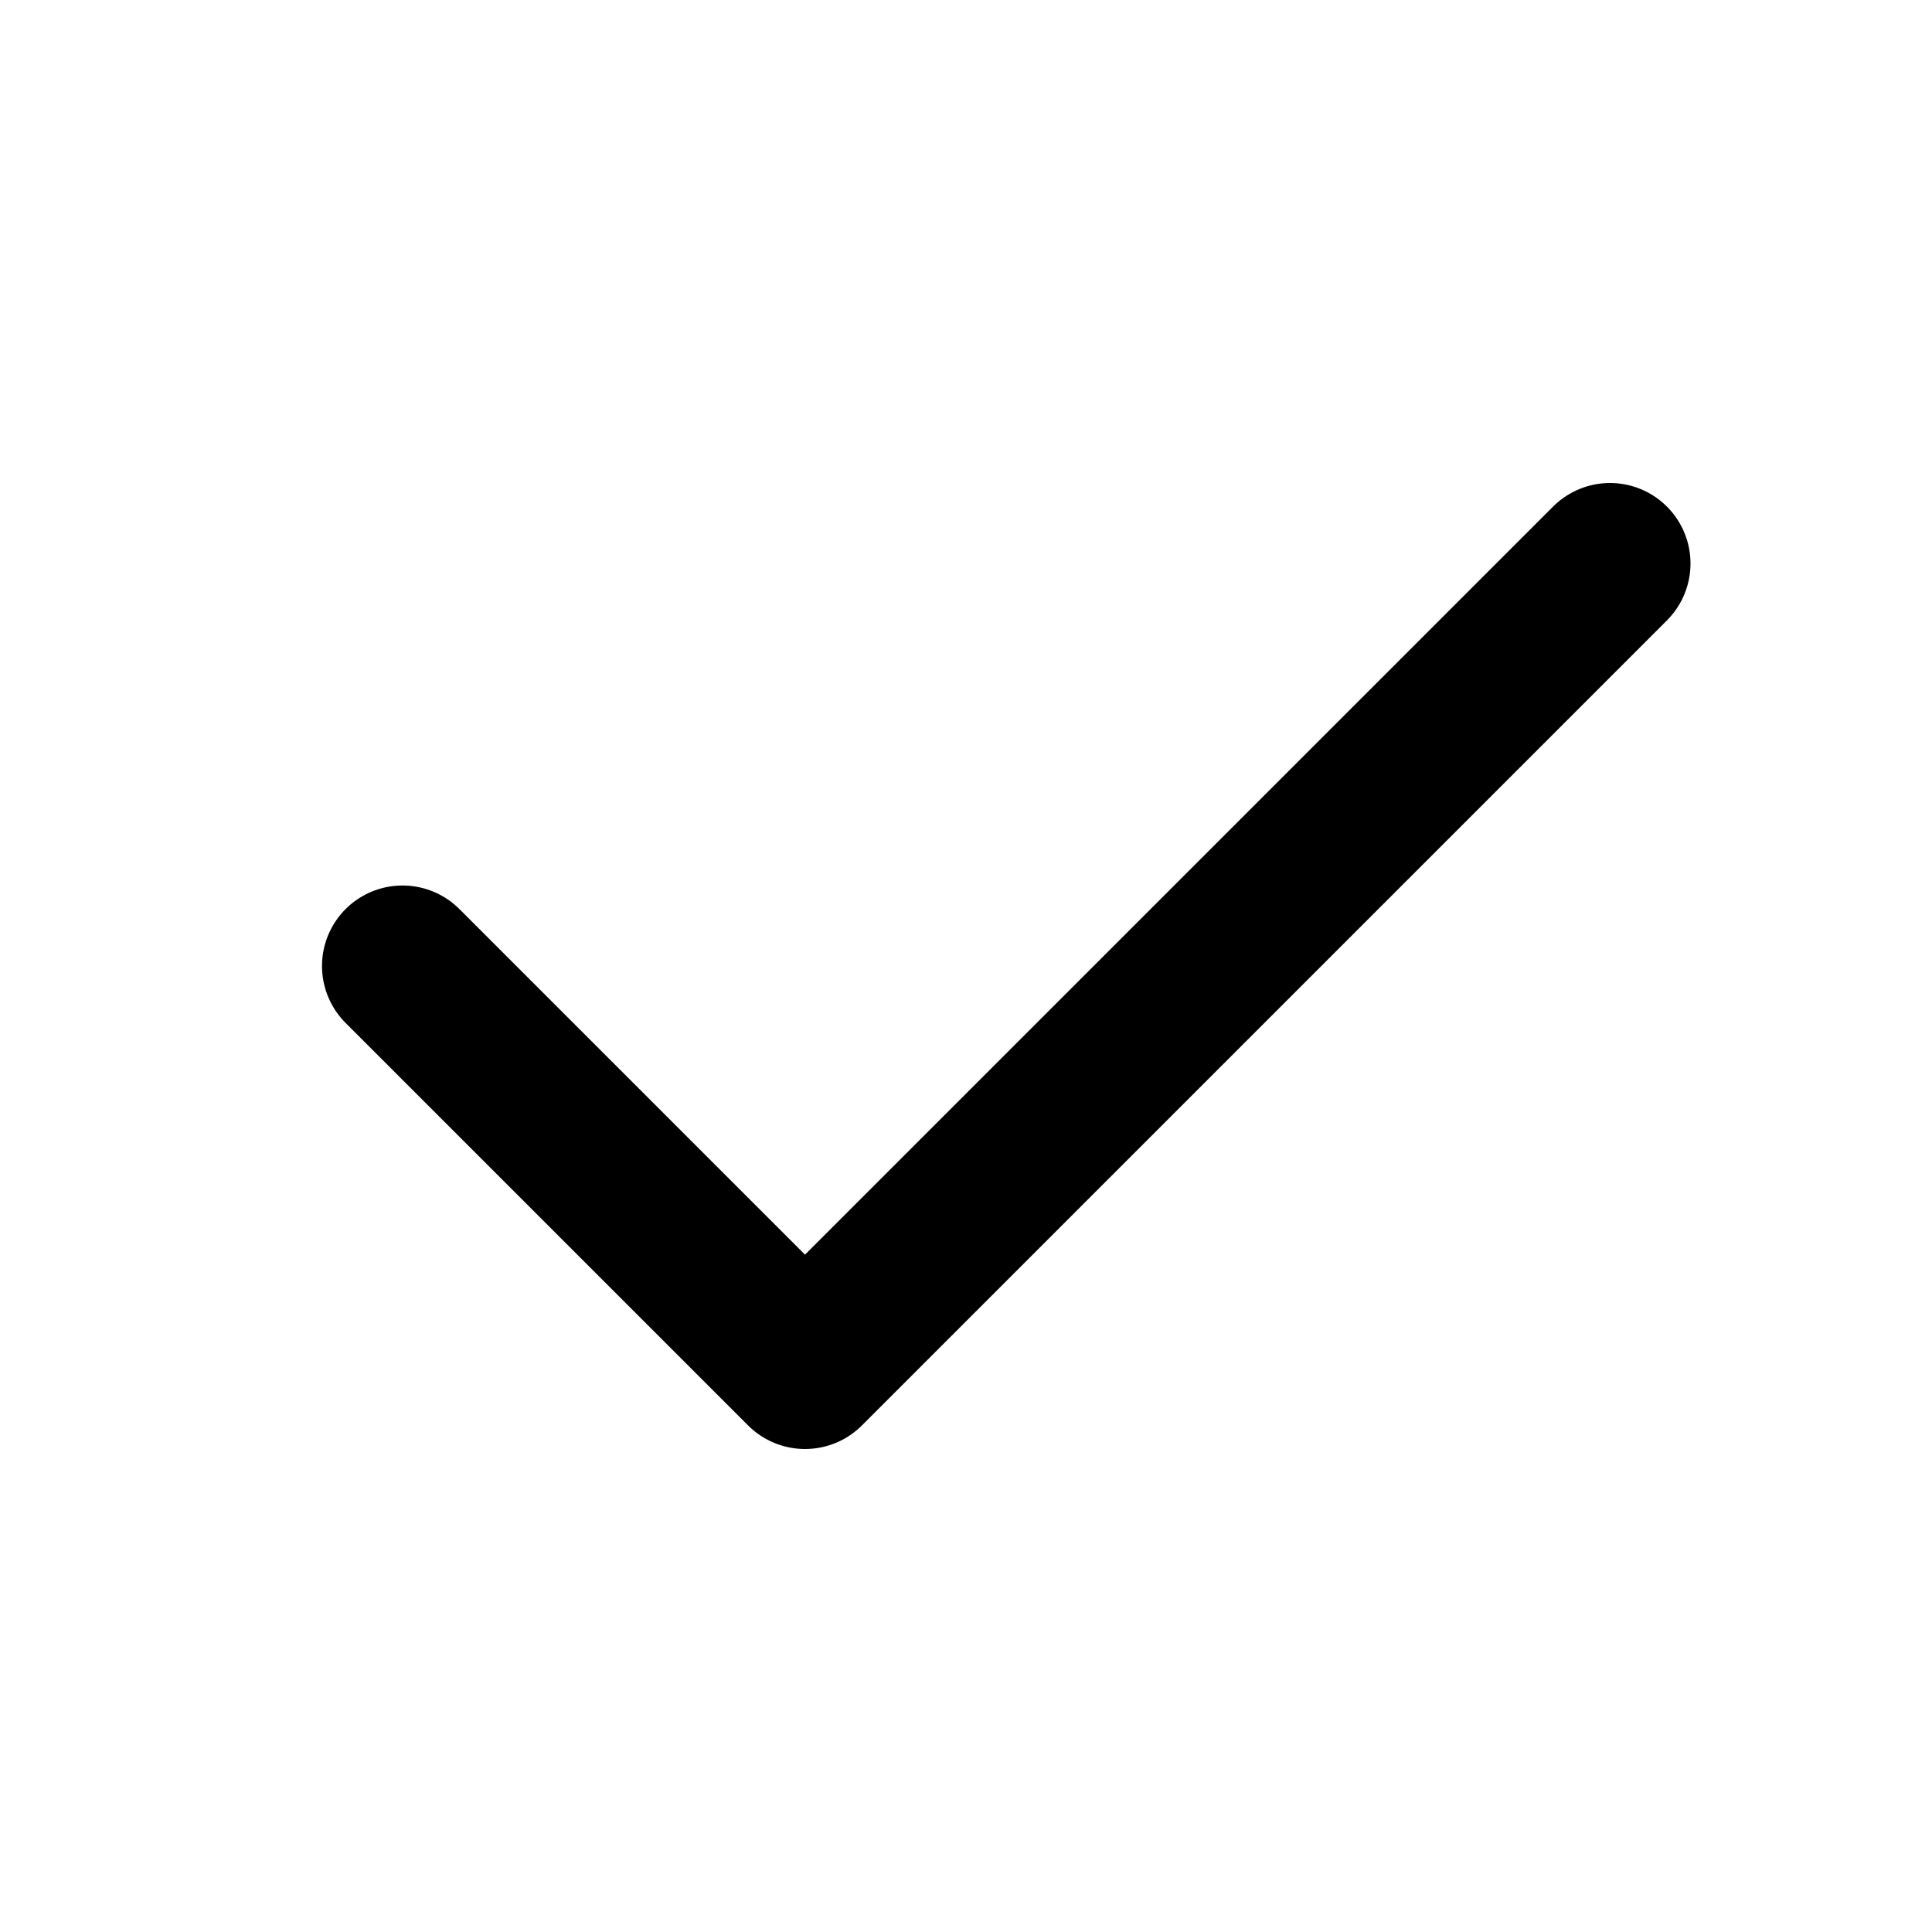
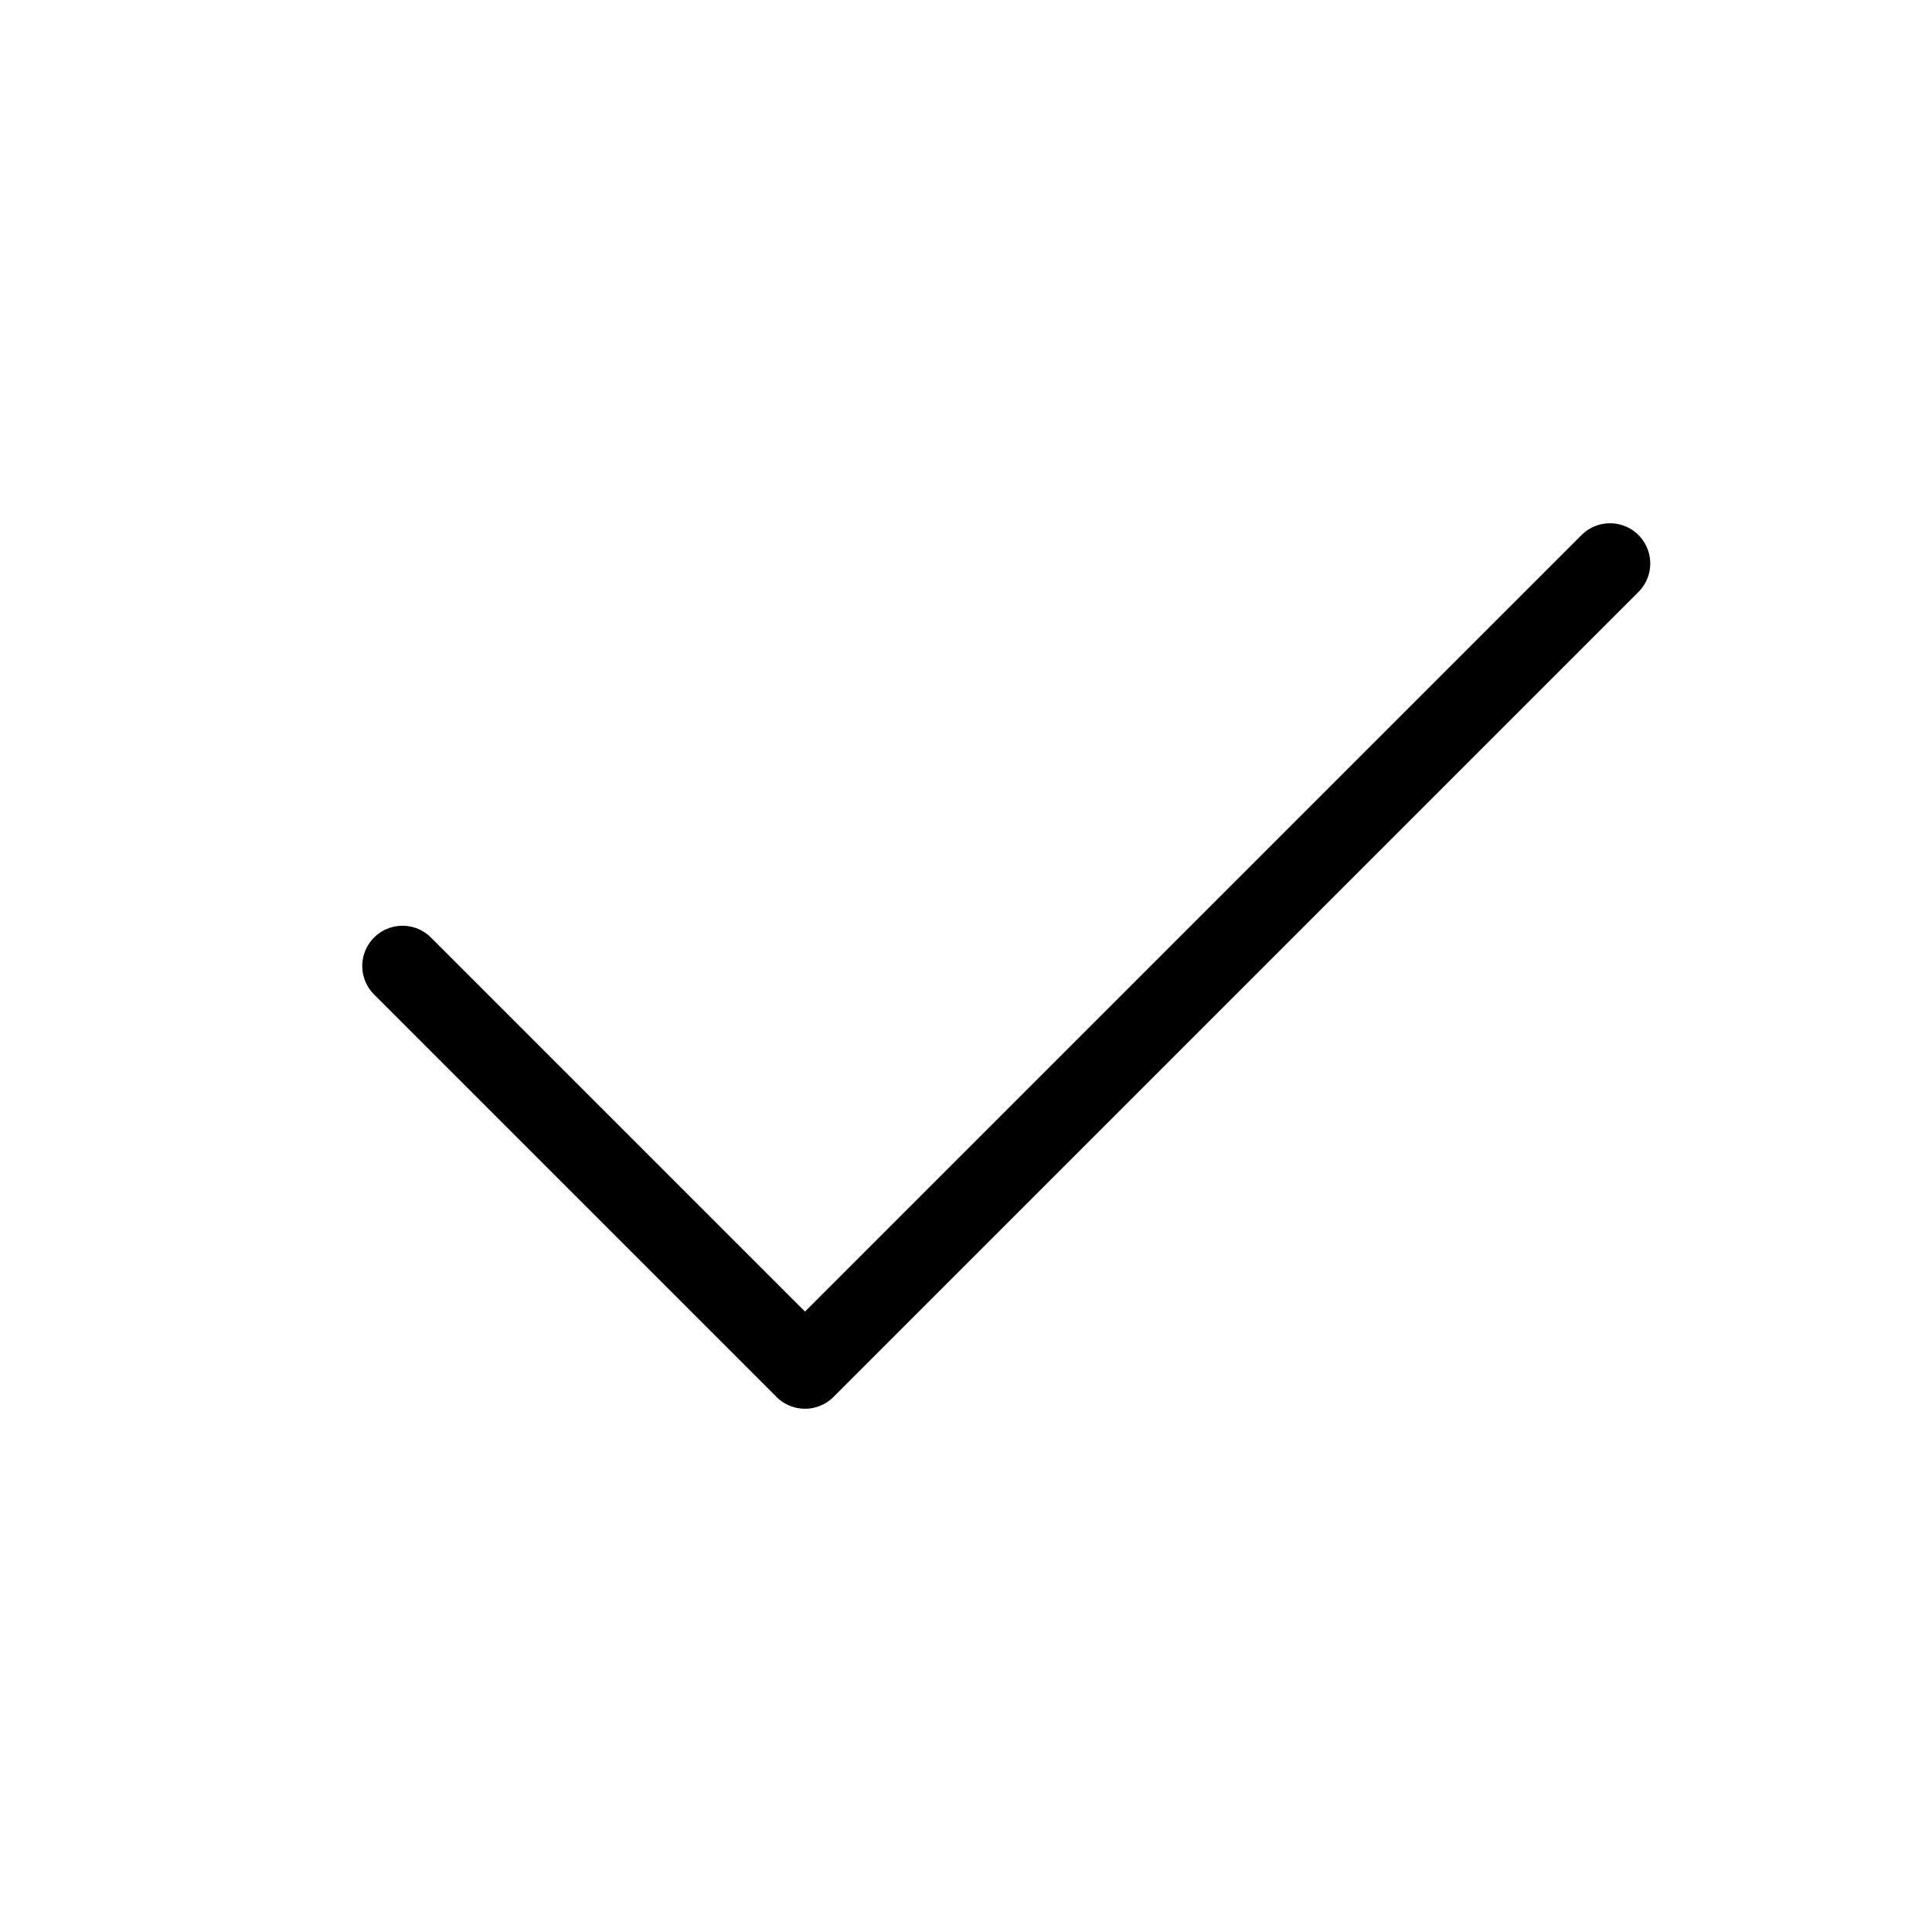
<svg xmlns="http://www.w3.org/2000/svg" width="24" height="24" viewBox="0 0 24 24" fill="none">
-   <path d="M5 12L10 17L20 7" stroke="currentColor" stroke-width="2" stroke-linecap="round" stroke-linejoin="round" />
+   <path d="M5 12L10 17L20 7" stroke="currentColor" stroke-linecap="round" stroke-linejoin="round" />
</svg>
